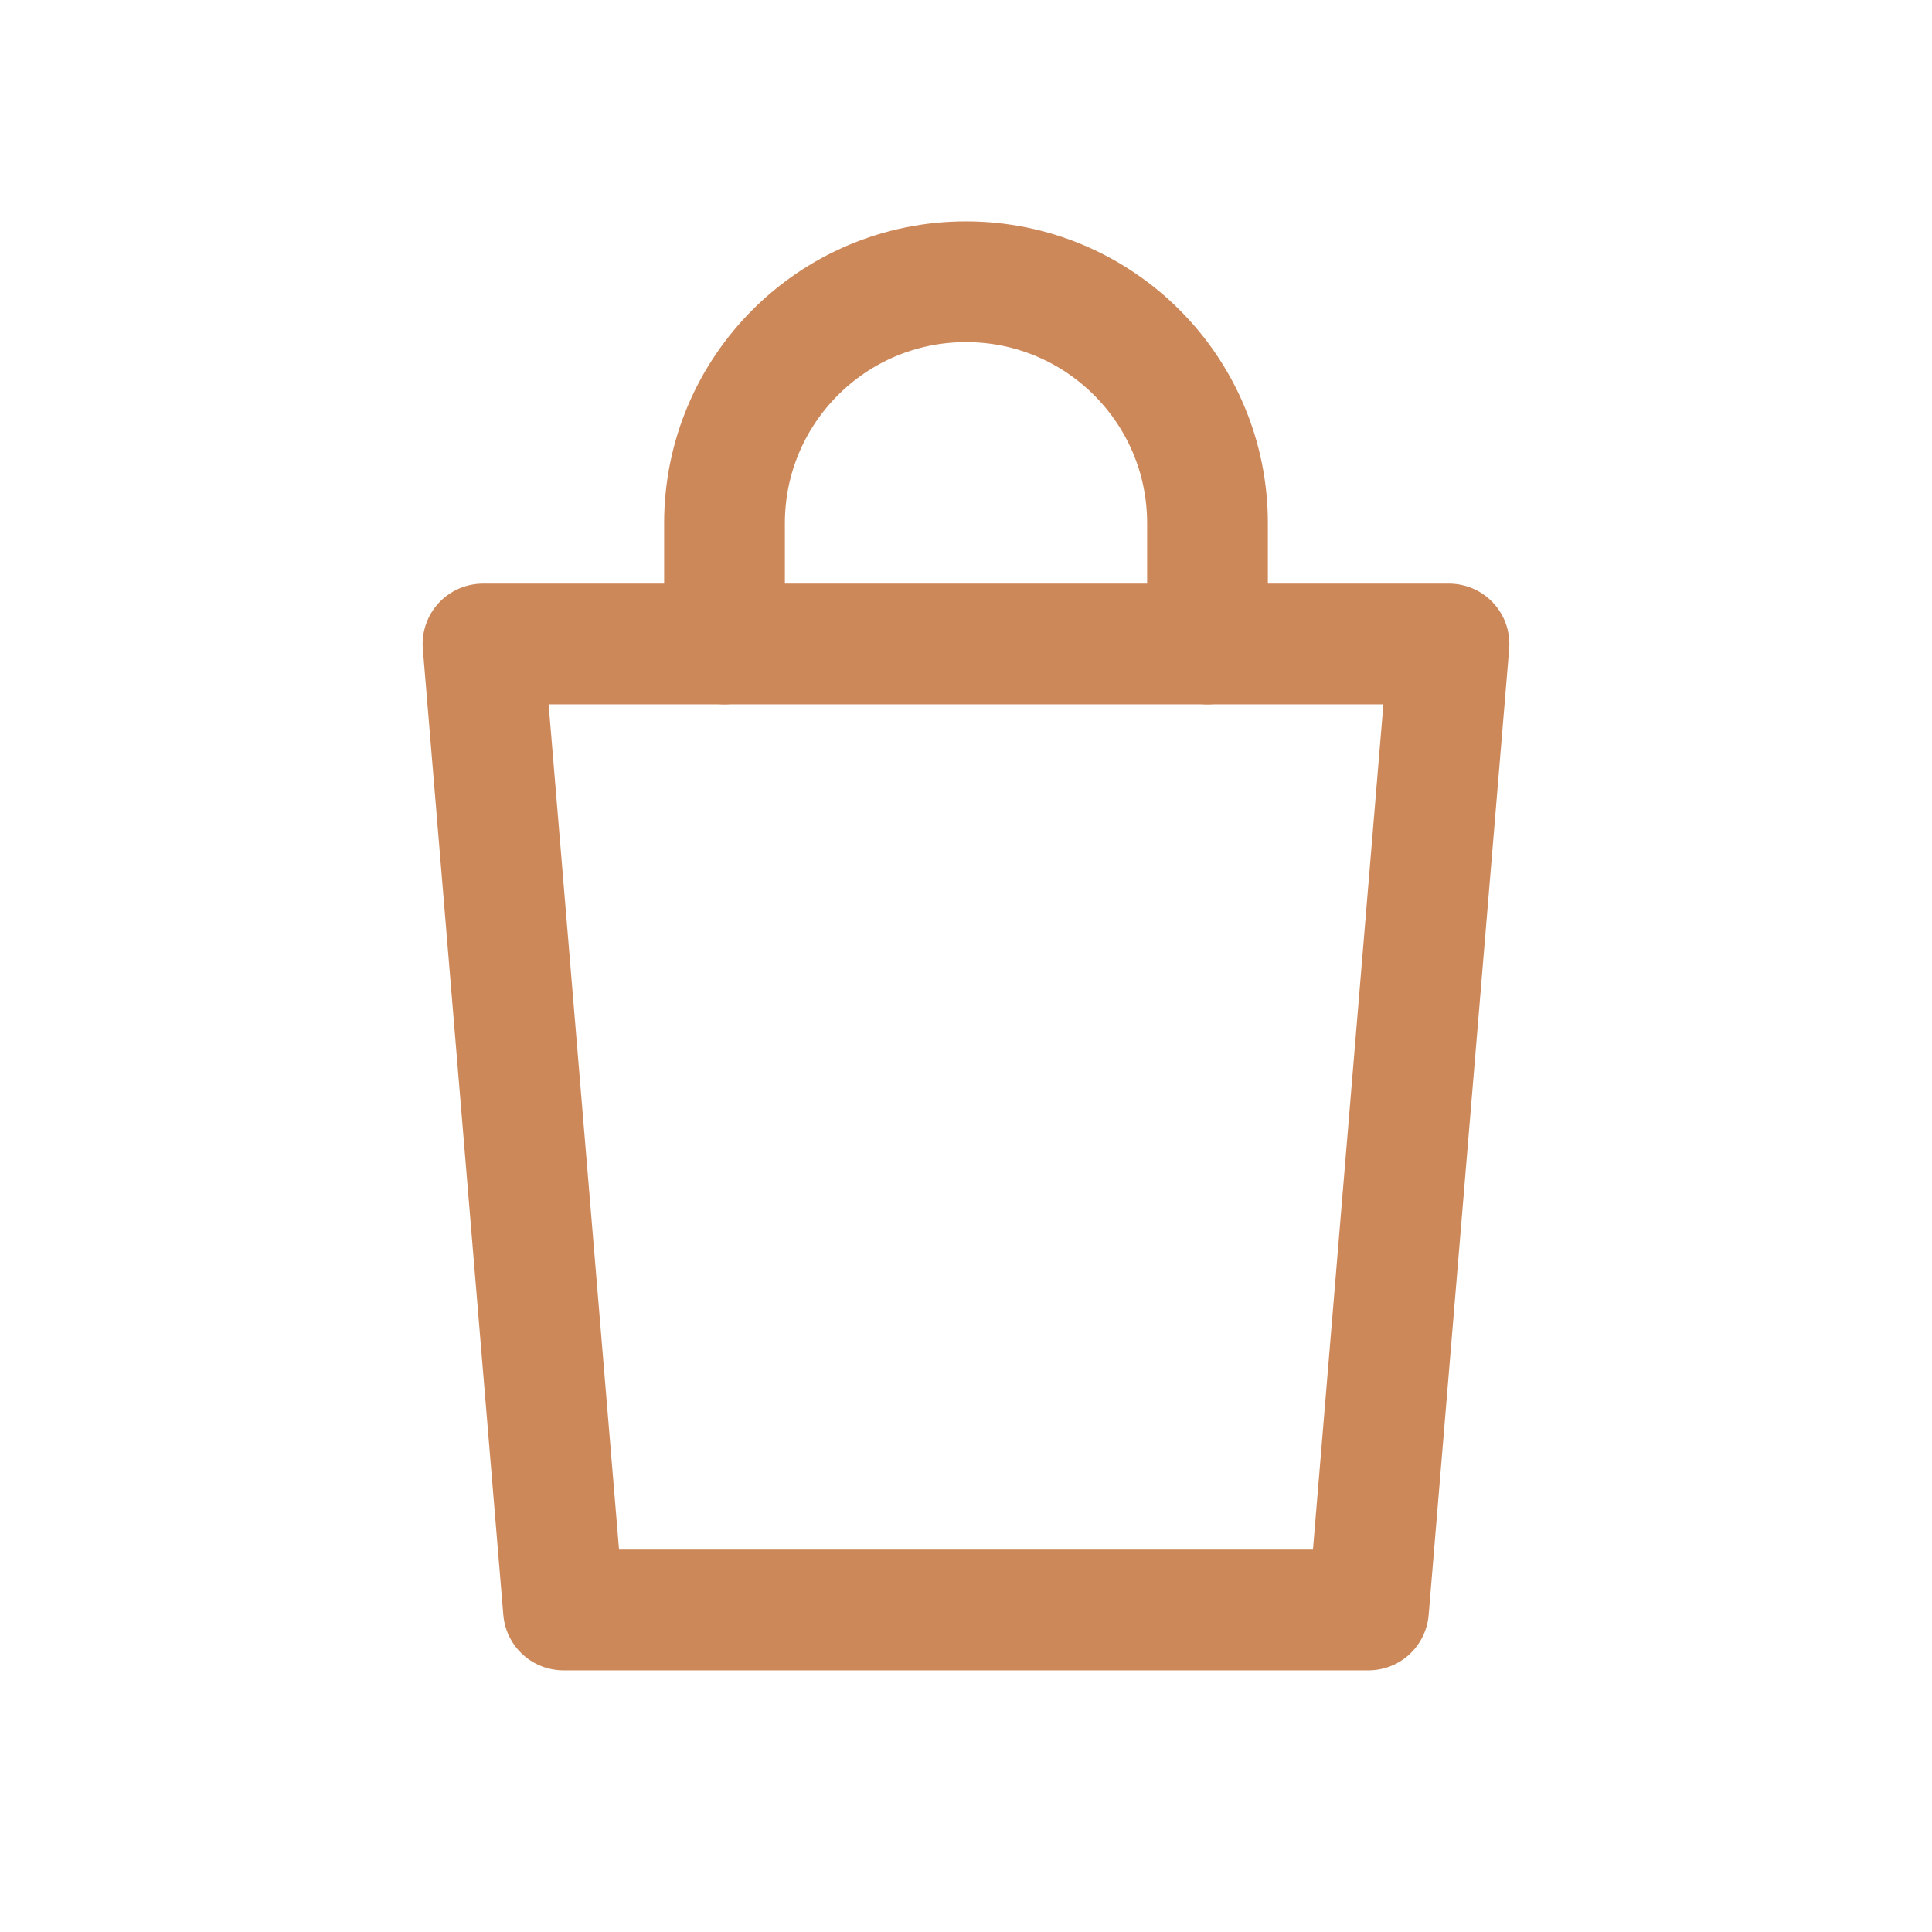
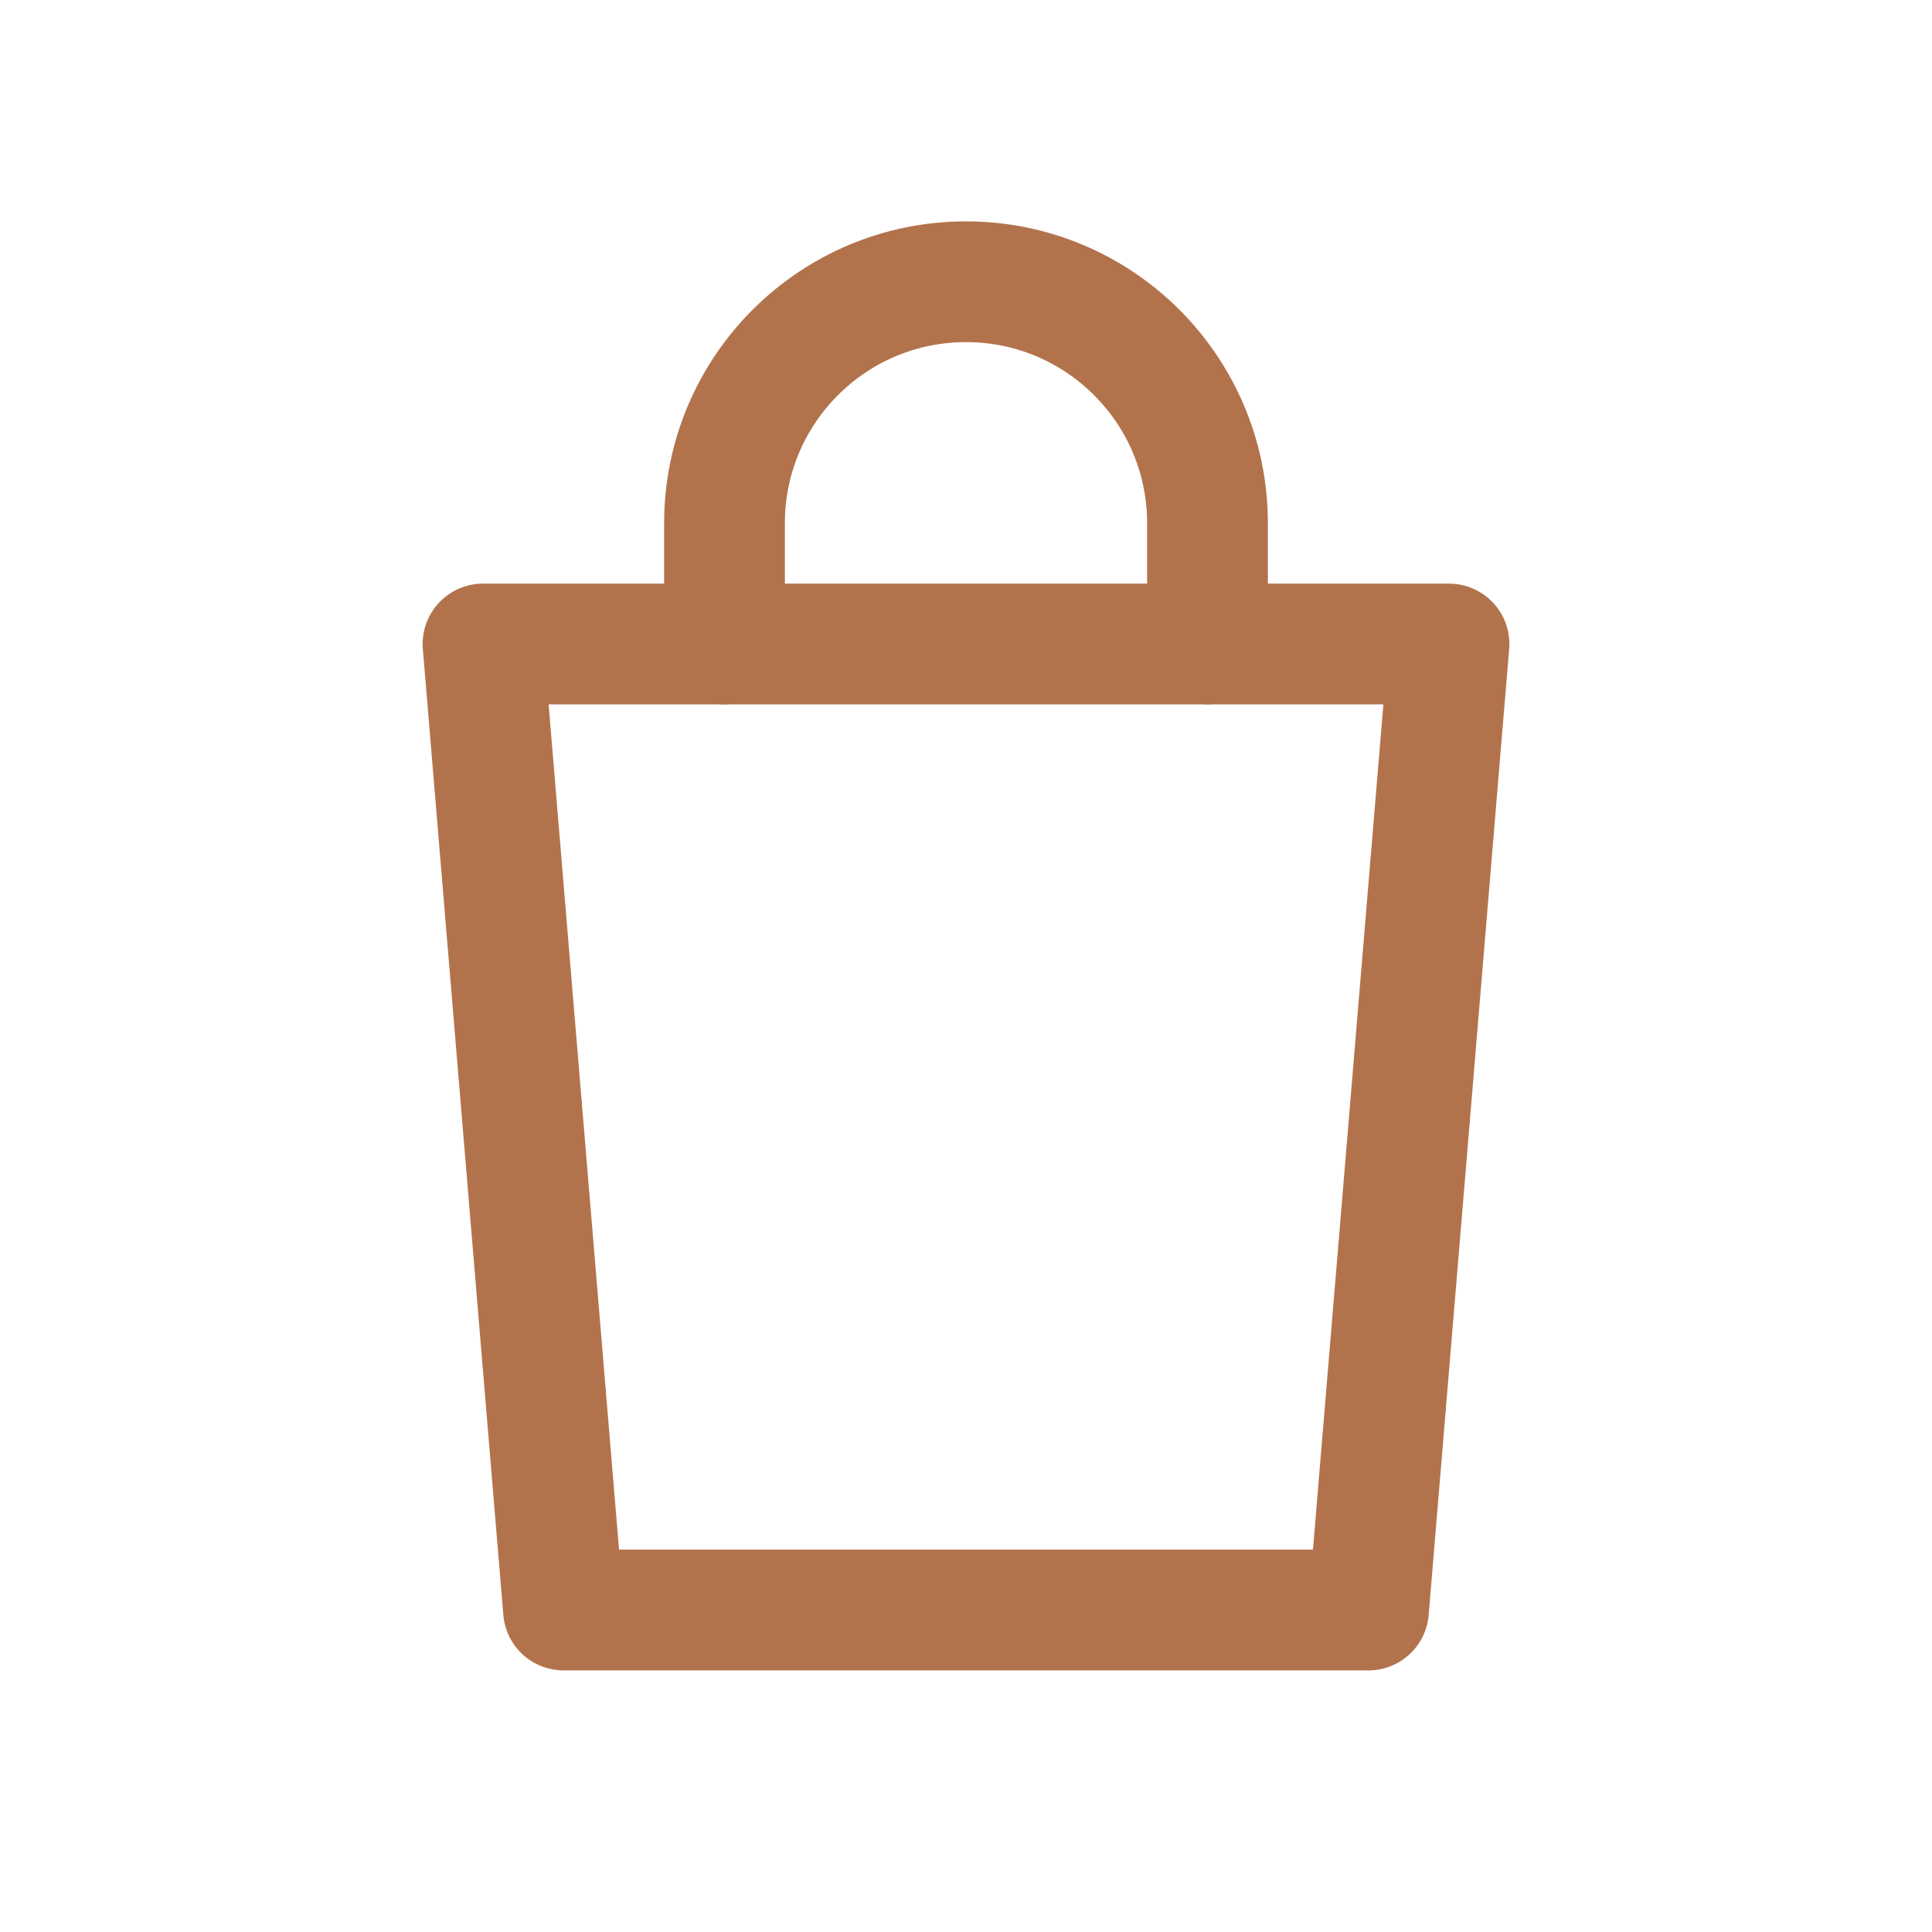
- <svg xmlns="http://www.w3.org/2000/svg" viewBox="0 0 48 48" fill="none" stroke="#CD885A" stroke-width="3" stroke-linecap="round" stroke-linejoin="round">
+ <svg xmlns="http://www.w3.org/2000/svg" viewBox="0 0 48 48" fill="none" stroke="#B2734C" stroke-width="3" stroke-linecap="round" stroke-linejoin="round">
  <path d="M12 16h24l-2 24H14z" />
  <path d="M18 16v-3a6 6 0 0 1 12 0v3" />
</svg>
